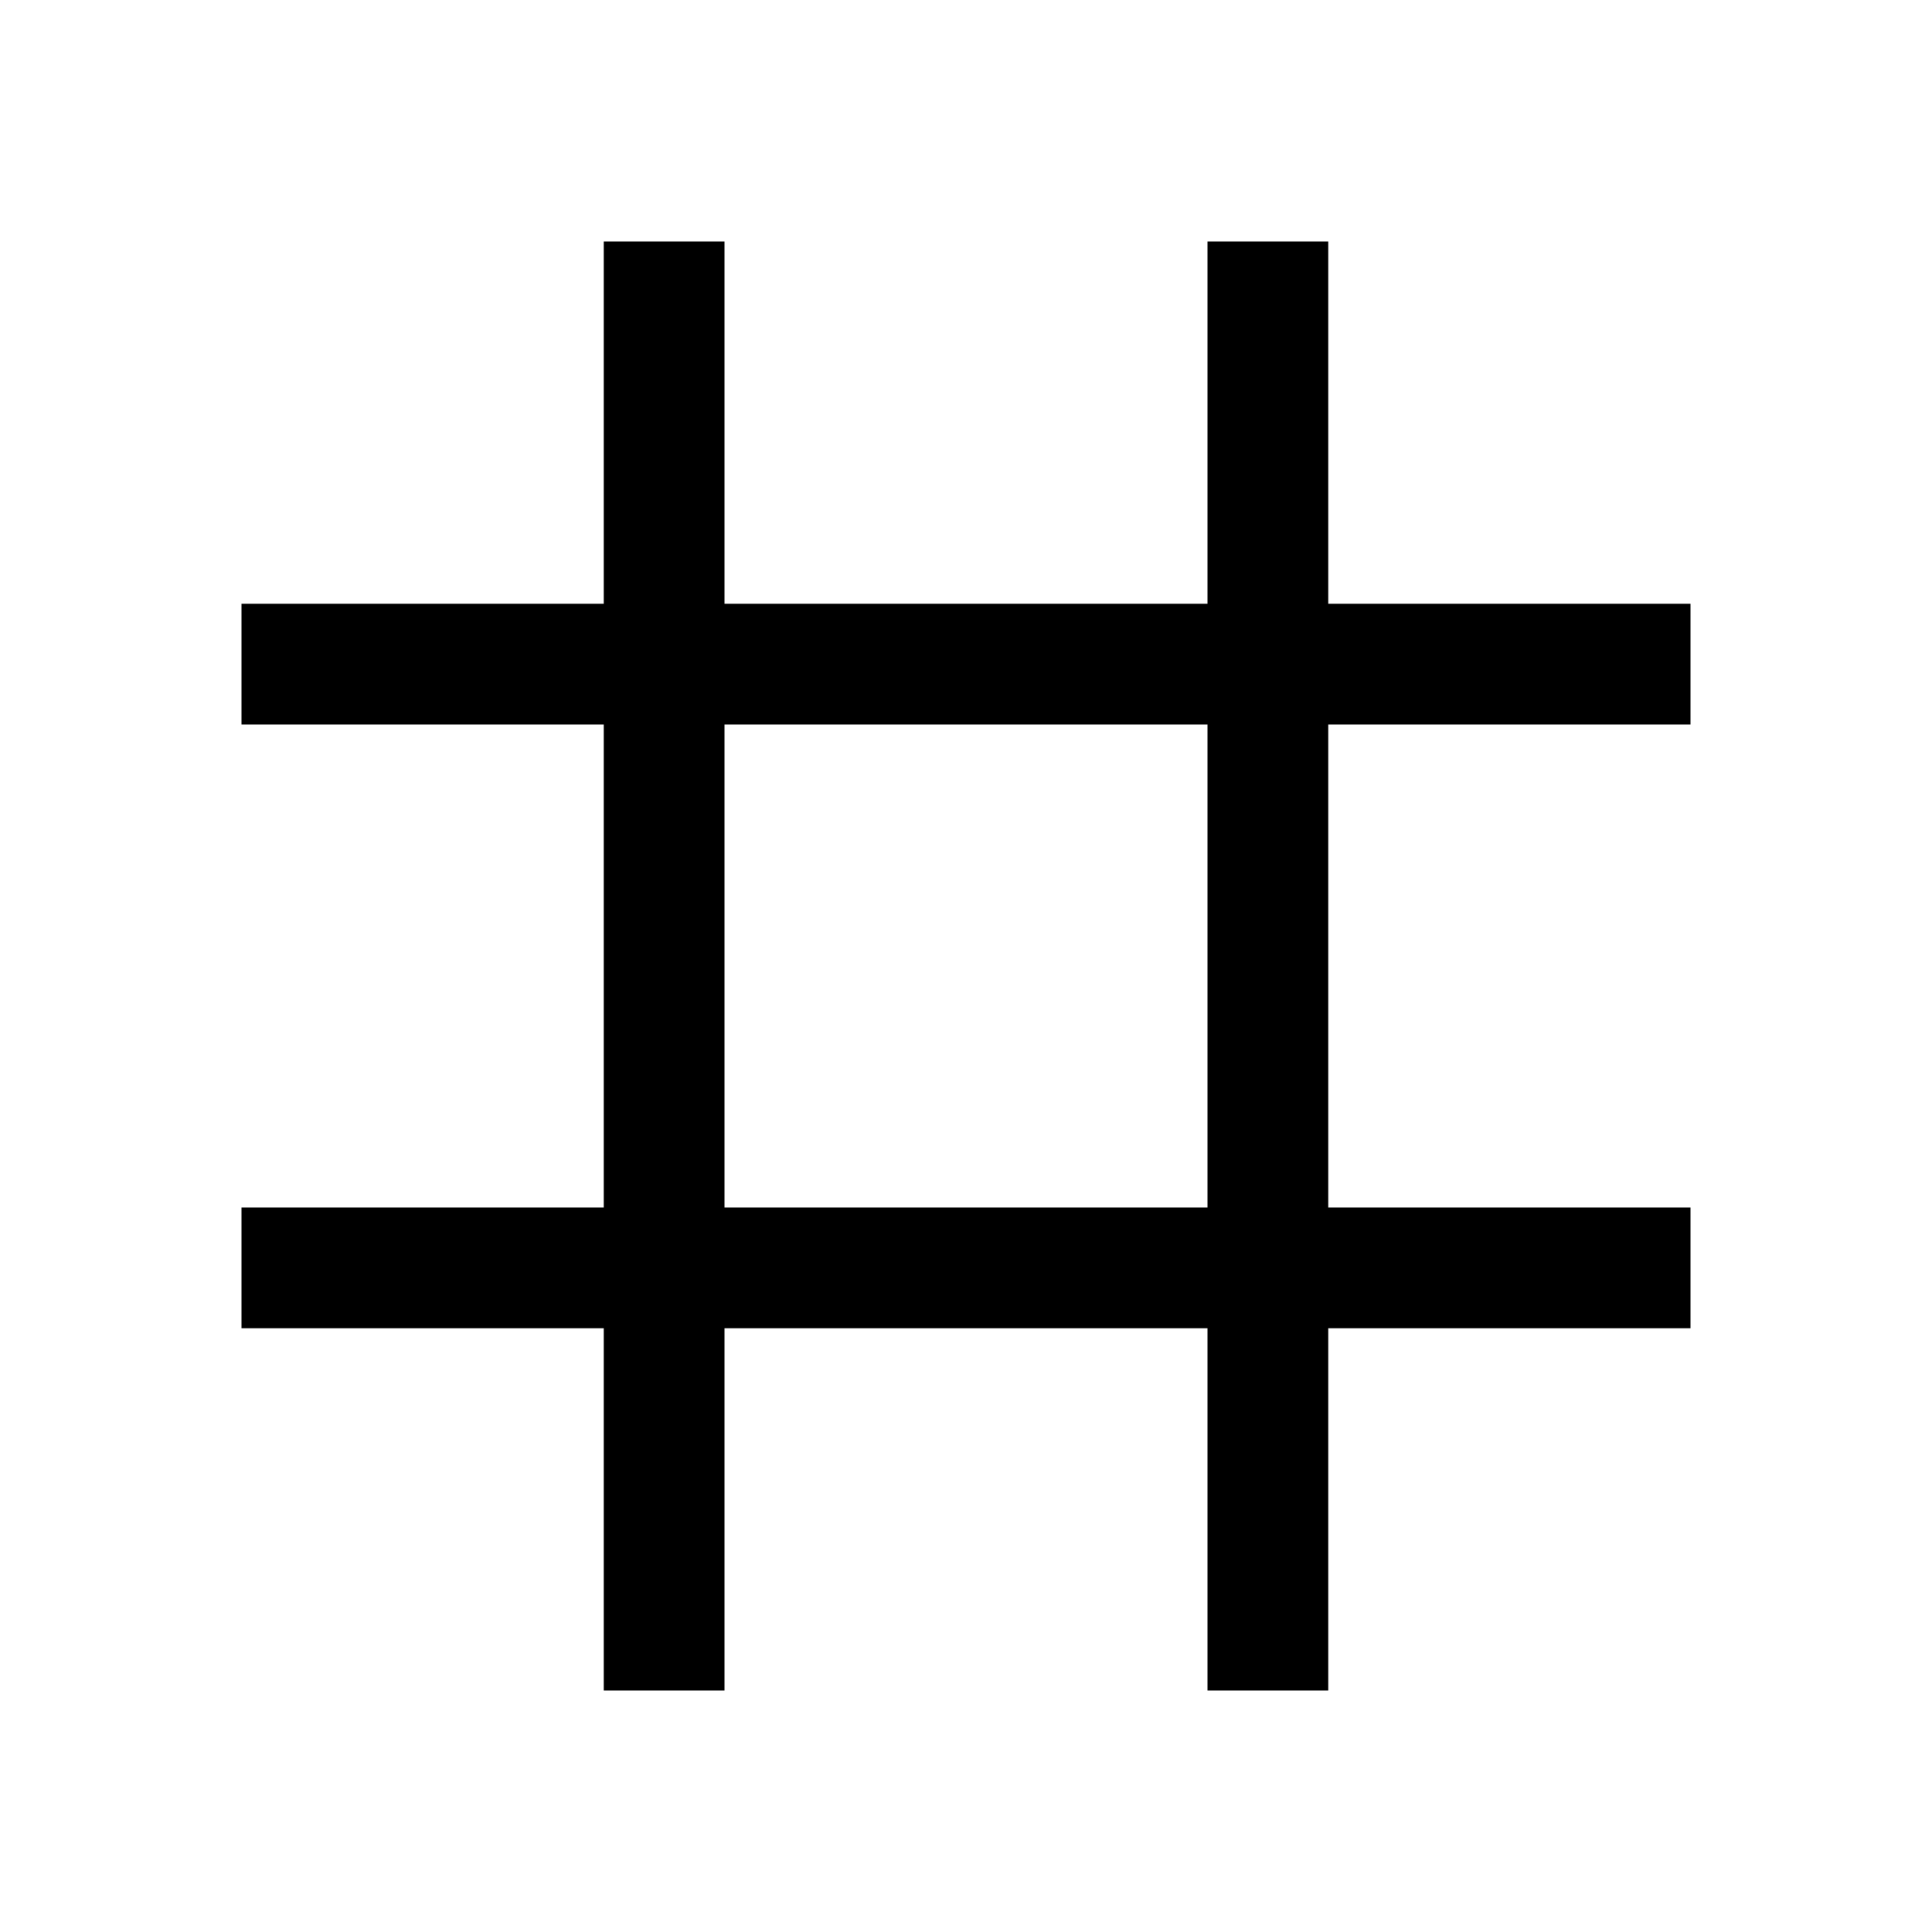
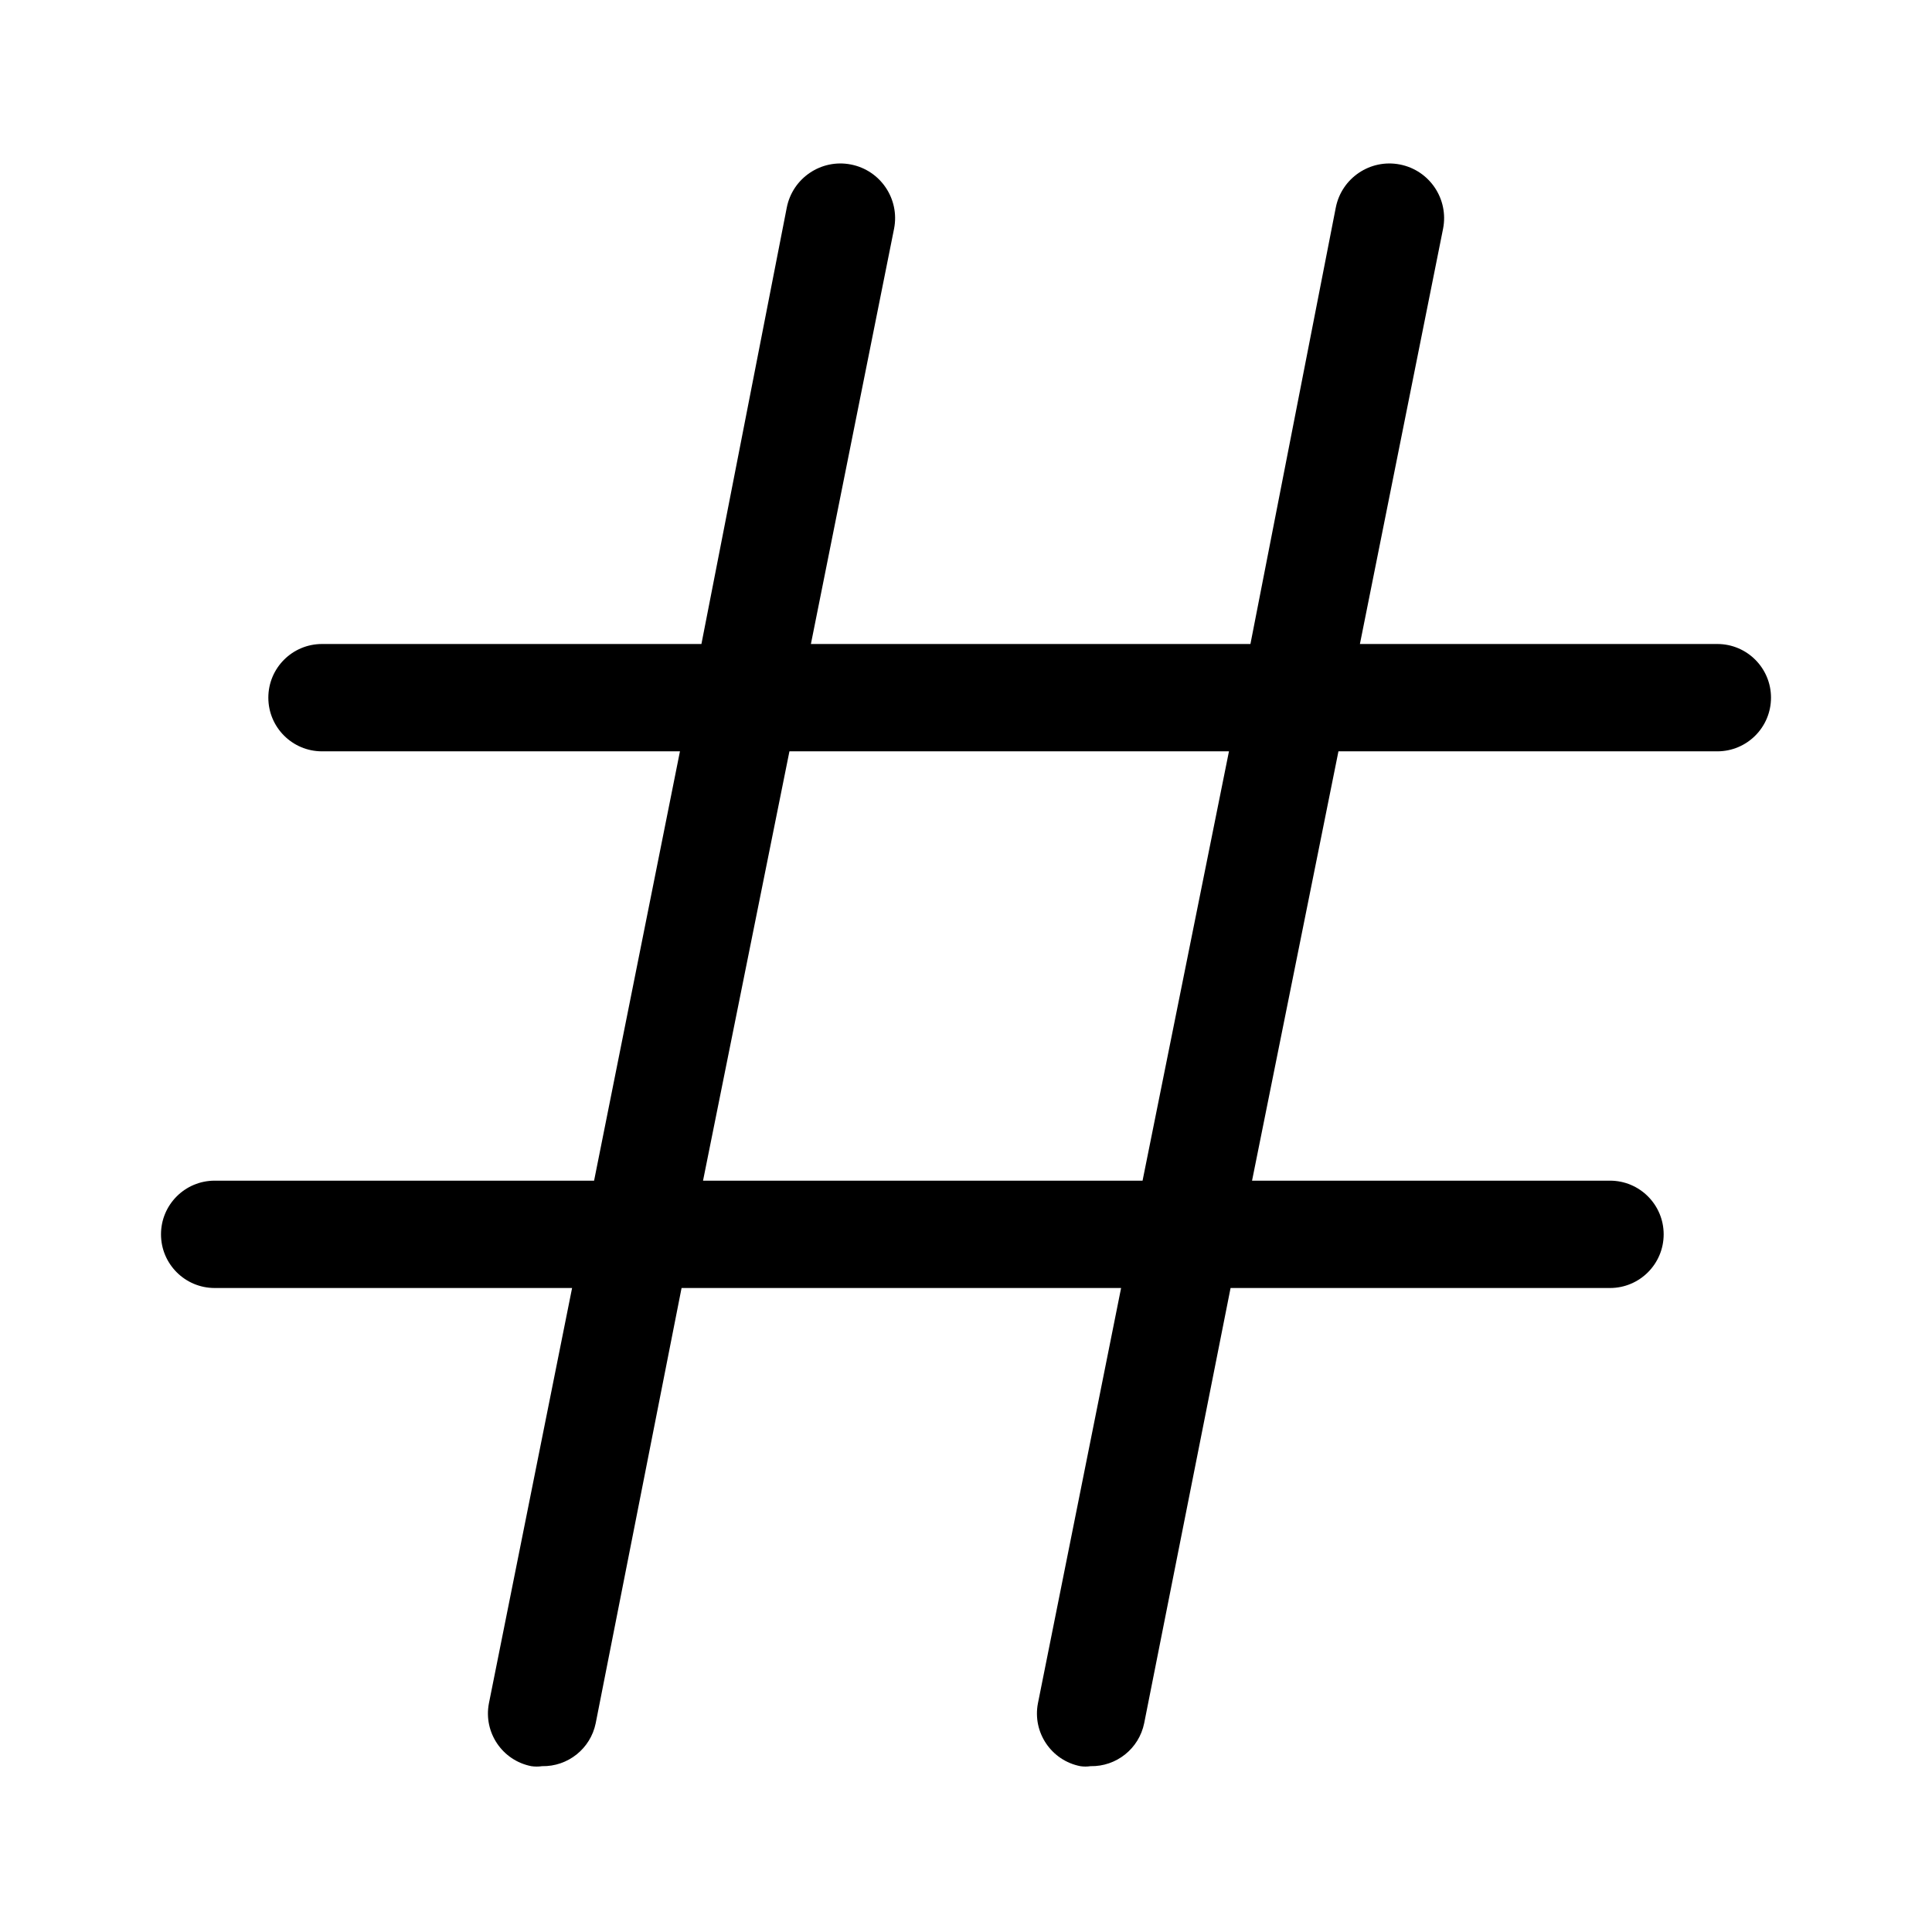
- <svg xmlns="http://www.w3.org/2000/svg" width="32px" height="32px" viewBox="0 0 32 32" id="icon">
-   <defs>
-     <style>
-       .cls-1 {
-         fill: none;
-       }
-     </style>
-   </defs>
-   <path d="M28,12V10H22V4H20v6H12V4H10v6H4v2h6v8H4v2h6v6h2V22h8v6h2V22h6V20H22V12Zm-8,8H12V12h8Z" />
-   <rect id="_Transparent_Rectangle_" data-name="&lt;Transparent Rectangle&gt;" class="cls-1" width="32" height="32" />
+ <svg xmlns="http://www.w3.org/2000/svg" width="36px" height="36px" viewBox="0 0 36 36">
+   <g id="bb4ed7a9-727c-433e-a92a-fb7b8fd366b0" data-name="Layer 3">
+     <path d="M32,12H25.34l1.55-7.74a1,1,0,0,0-2-.39L23.3,12H15.11l1.55-7.74a1,1,0,0,0-2-.39L13.07,12H6a1,1,0,0,0,0,2h6.67l-1.6,8H4a1,1,0,0,0,0,2h6.66L9.11,31.74a1,1,0,0,0,.79,1.17.68.68,0,0,0,.2,0,1,1,0,0,0,1-.8L12.7,24h8.19l-1.55,7.74a1,1,0,0,0,.79,1.17.62.62,0,0,0,.19,0,1,1,0,0,0,1-.8L22.93,24H30a1,1,0,0,0,0-2H23.33l1.61-8H32a1,1,0,0,0,0-2ZM21.29,22H13.1l1.61-8H22.9Z" />
+   </g>
</svg>
